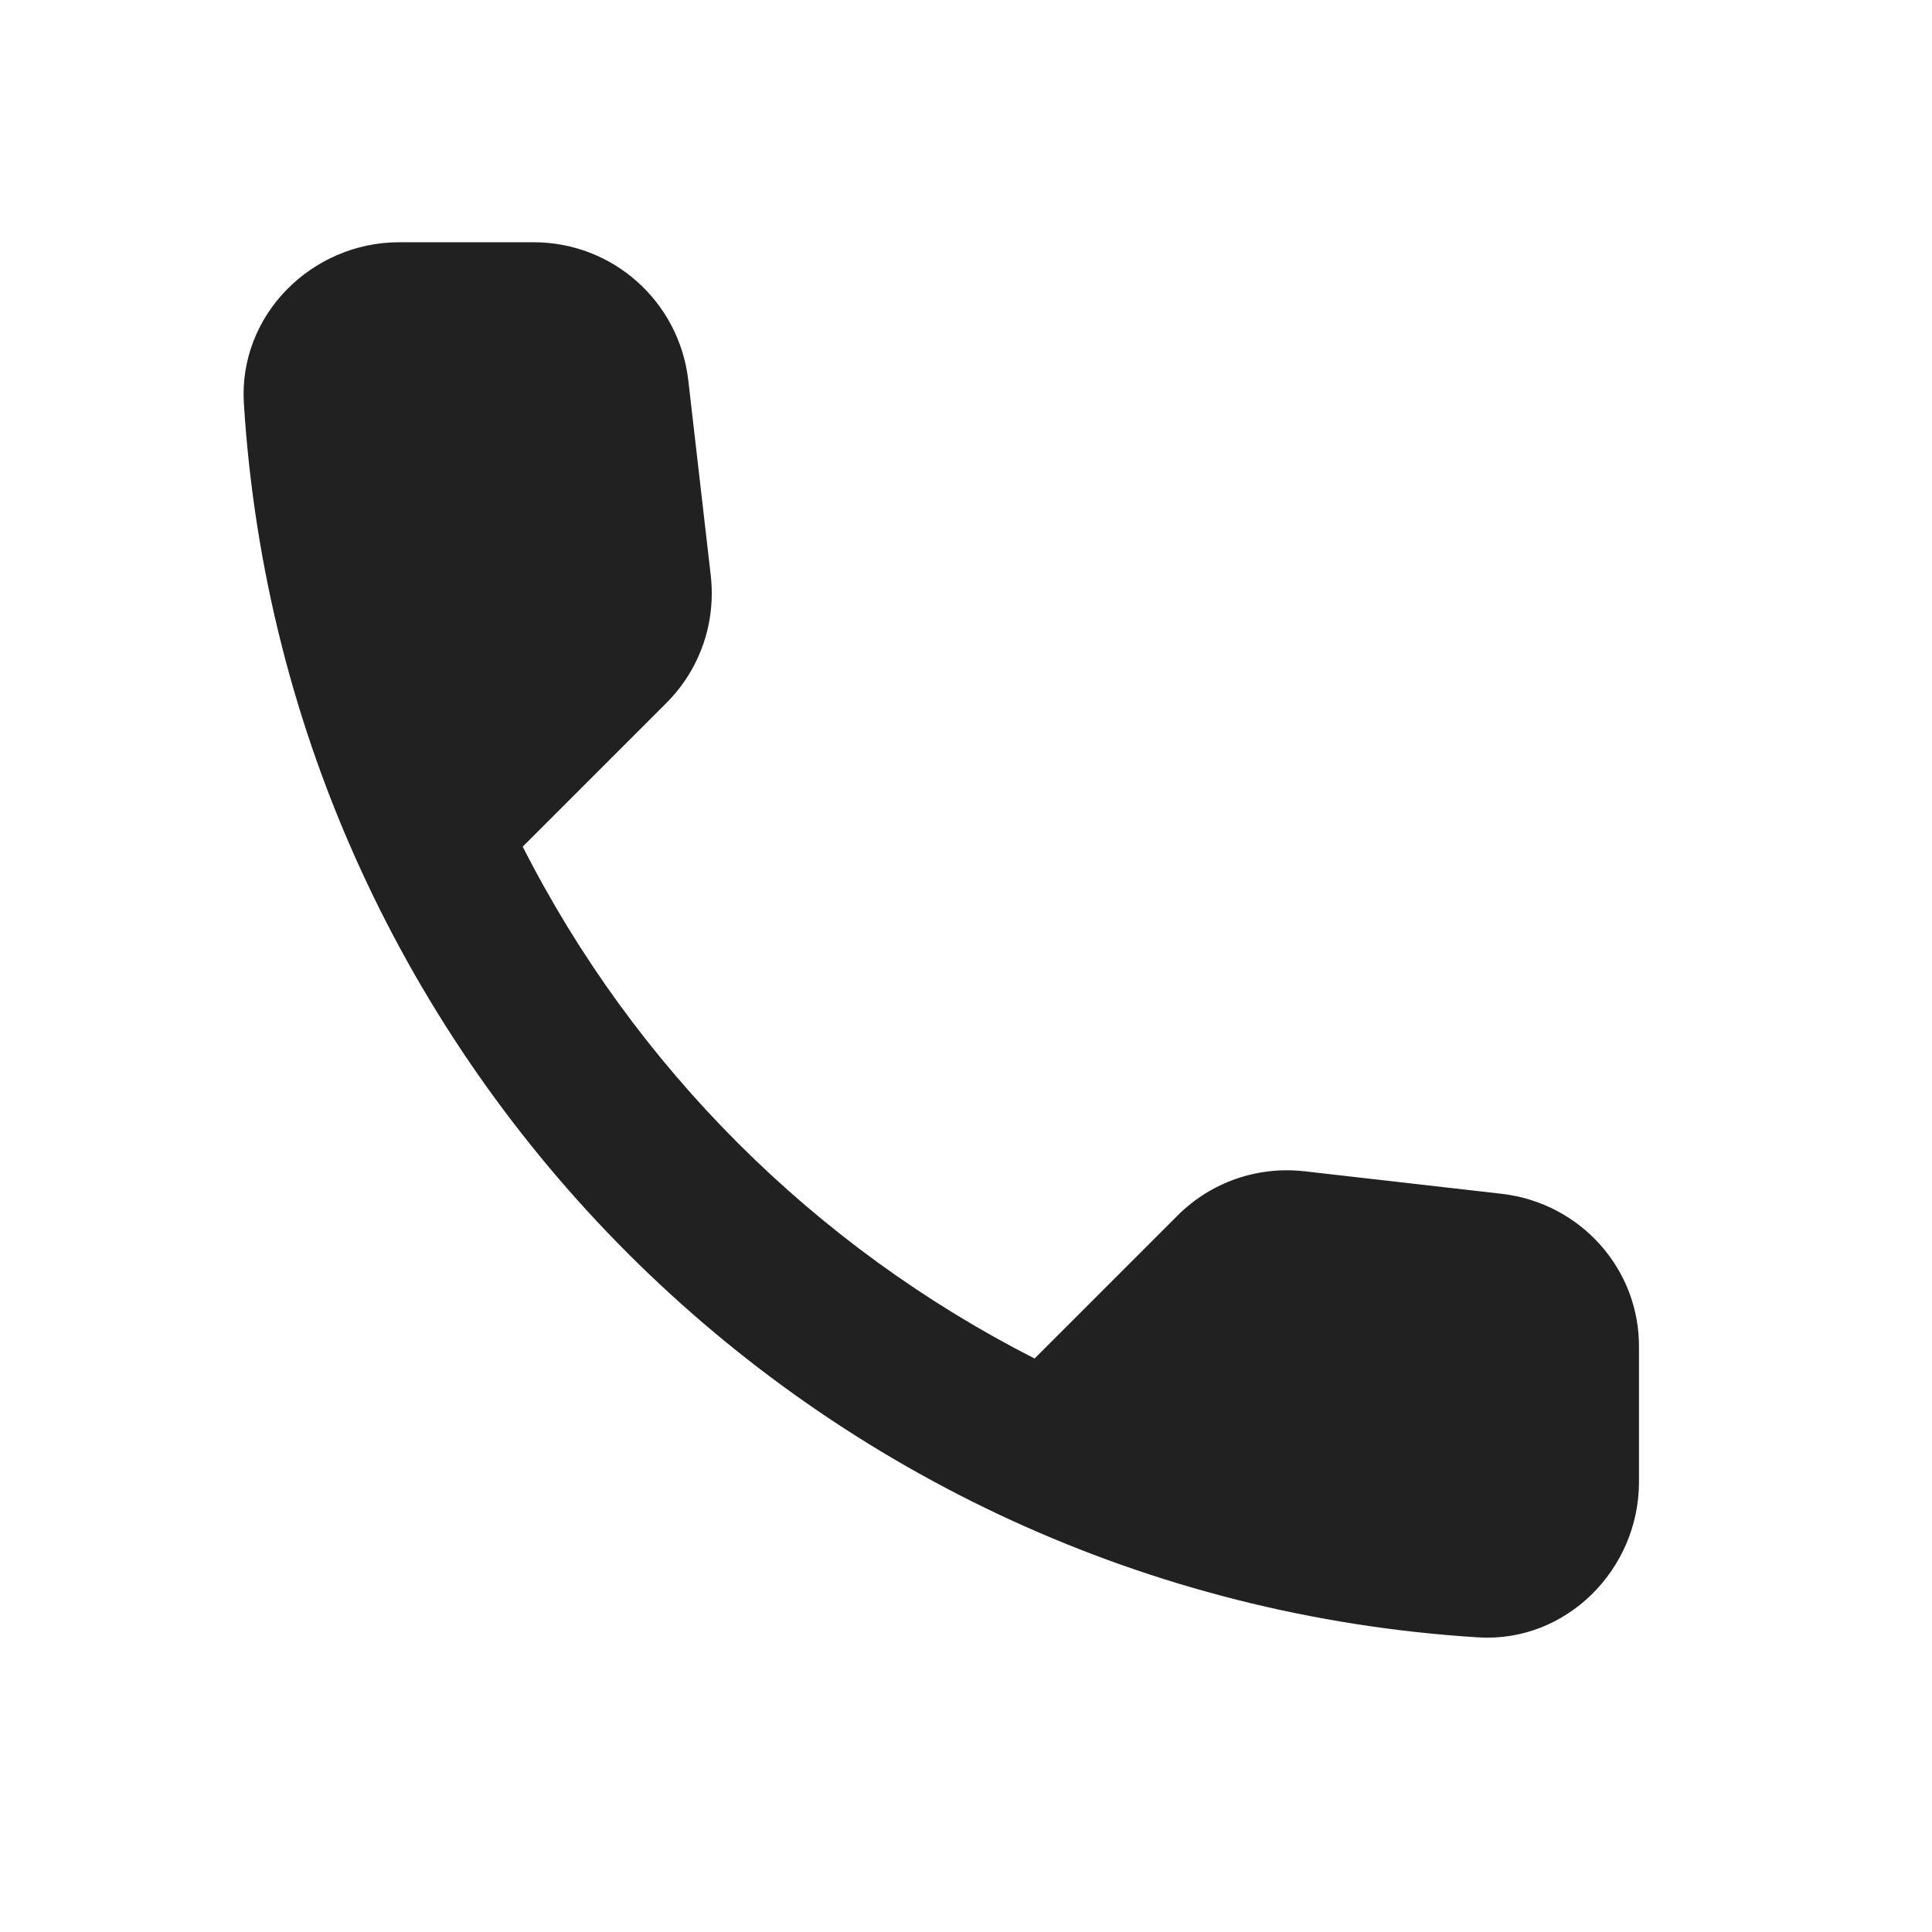
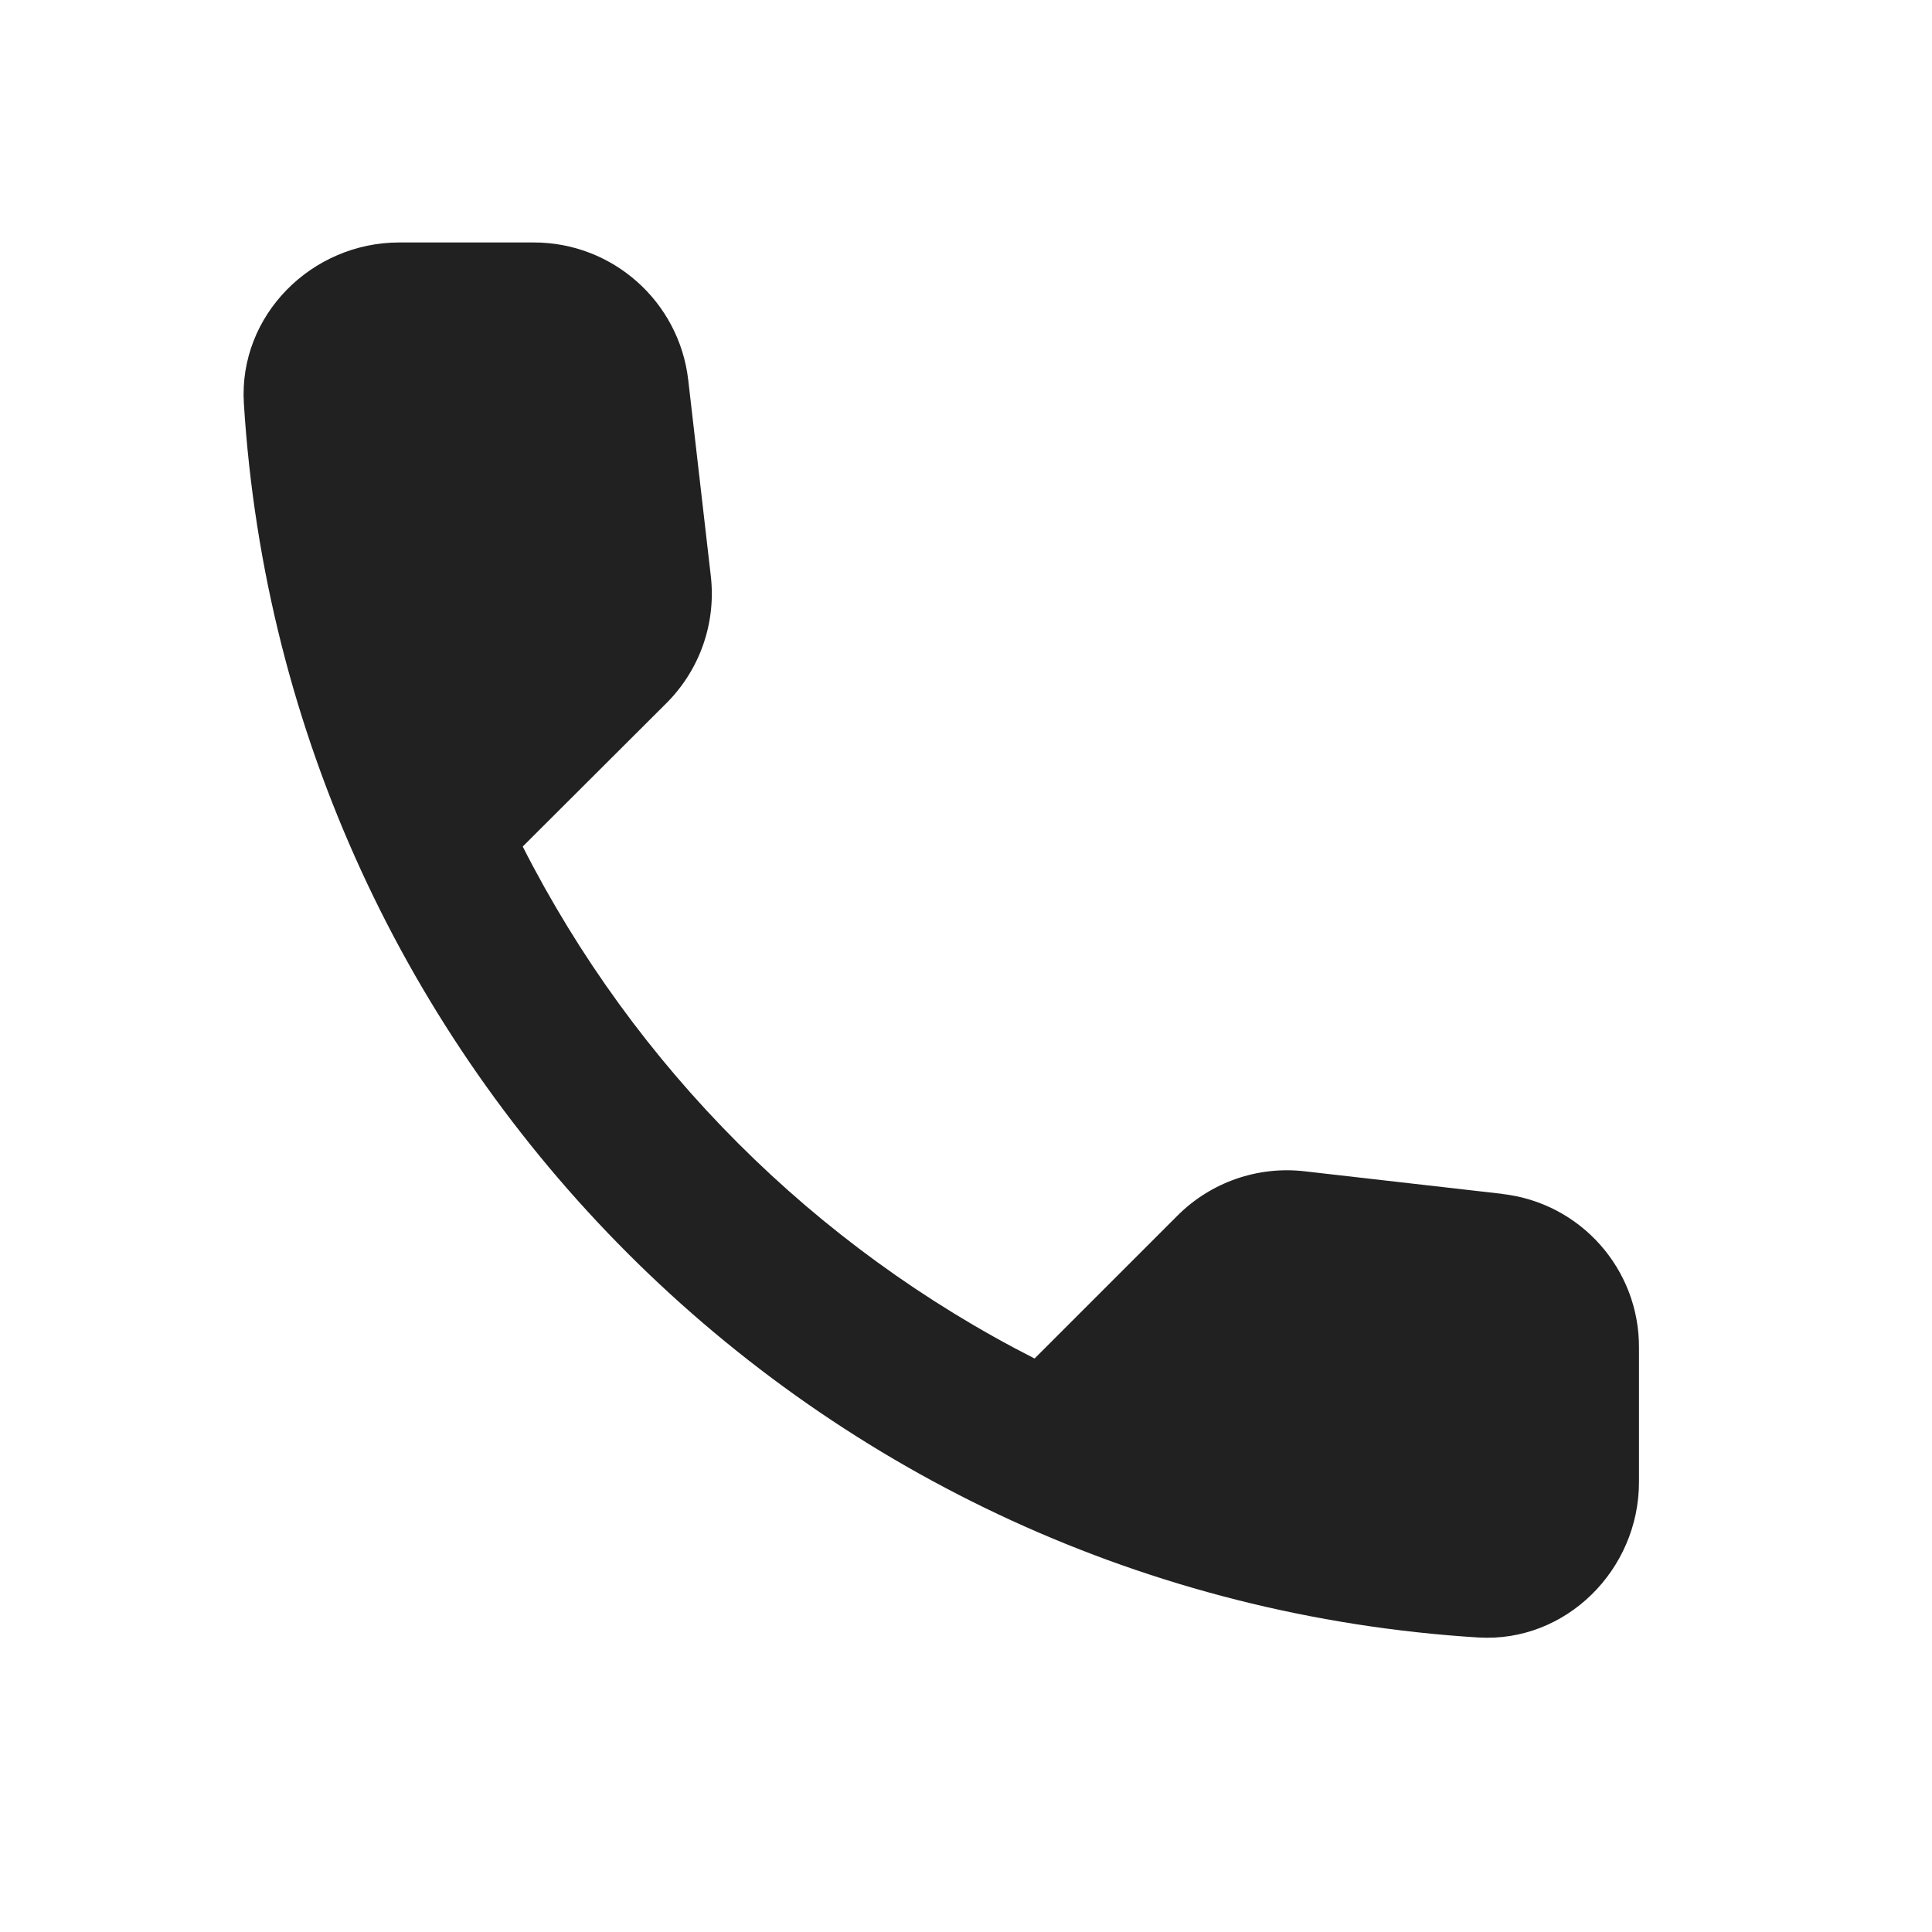
- <svg xmlns="http://www.w3.org/2000/svg" width="18" height="18" viewBox="0 0 18 18" fill="none">
-   <path d="M13.996 11.123L12.158 10.913C11.716 10.862 11.282 11.014 10.971 11.325L9.639 12.657C7.591 11.615 5.913 9.943 4.87 7.888L6.209 6.549C6.52 6.238 6.672 5.804 6.622 5.362L6.412 3.538C6.325 2.808 5.71 2.257 4.972 2.257H3.72C2.902 2.257 2.222 2.938 2.272 3.756C2.656 9.936 7.599 14.871 13.772 15.255C14.589 15.306 15.27 14.625 15.27 13.807V12.556C15.277 11.825 14.727 11.21 13.996 11.123Z" fill="#212121" />
+ <svg xmlns="http://www.w3.org/2000/svg" width="18" height="18" fill="none">
+   <path d="m13.996 11.123-1.838-.21a1.441 1.441 0 0 0-1.187.412l-1.332 1.332a10.888 10.888 0 0 1-4.769-4.77L6.21 6.55a1.44 1.44 0 0 0 .412-1.187l-.21-1.824a1.448 1.448 0 0 0-1.44-1.28H3.72c-.818 0-1.498.68-1.448 1.498.384 6.18 5.327 11.115 11.5 11.499.817.05 1.498-.63 1.498-1.448v-1.252a1.434 1.434 0 0 0-1.274-1.432Z" fill="#212121" />
</svg>
